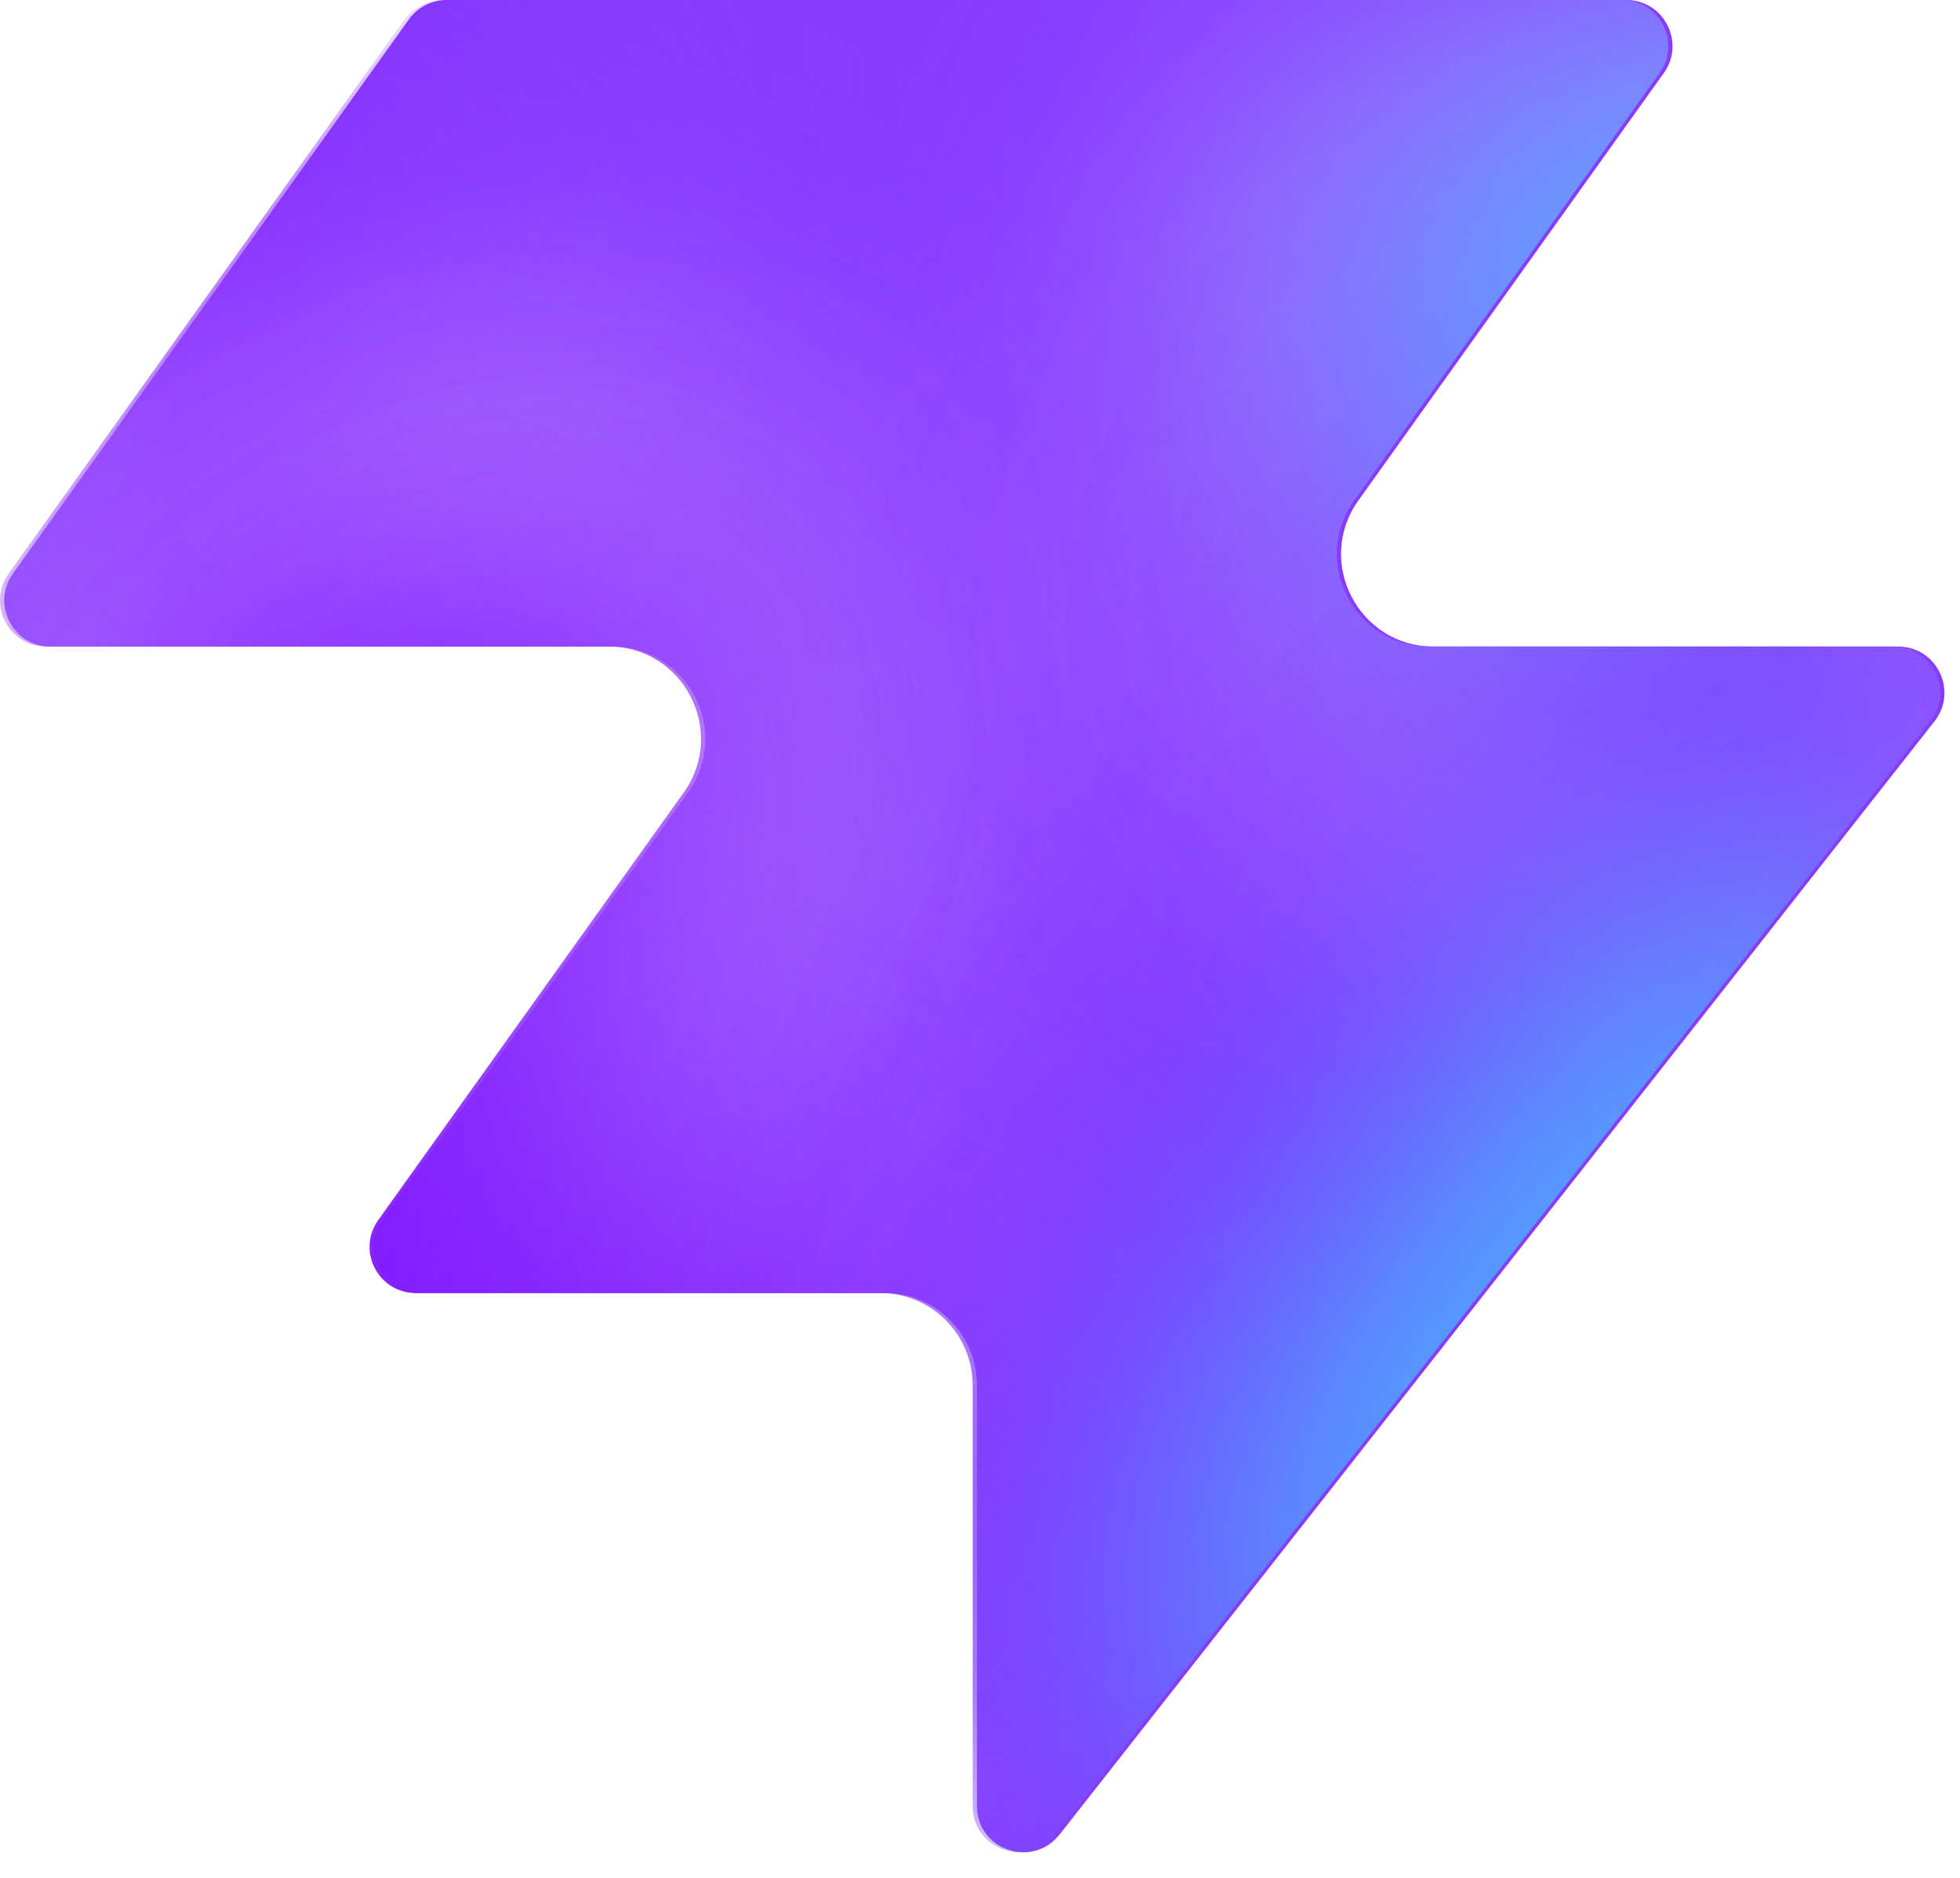
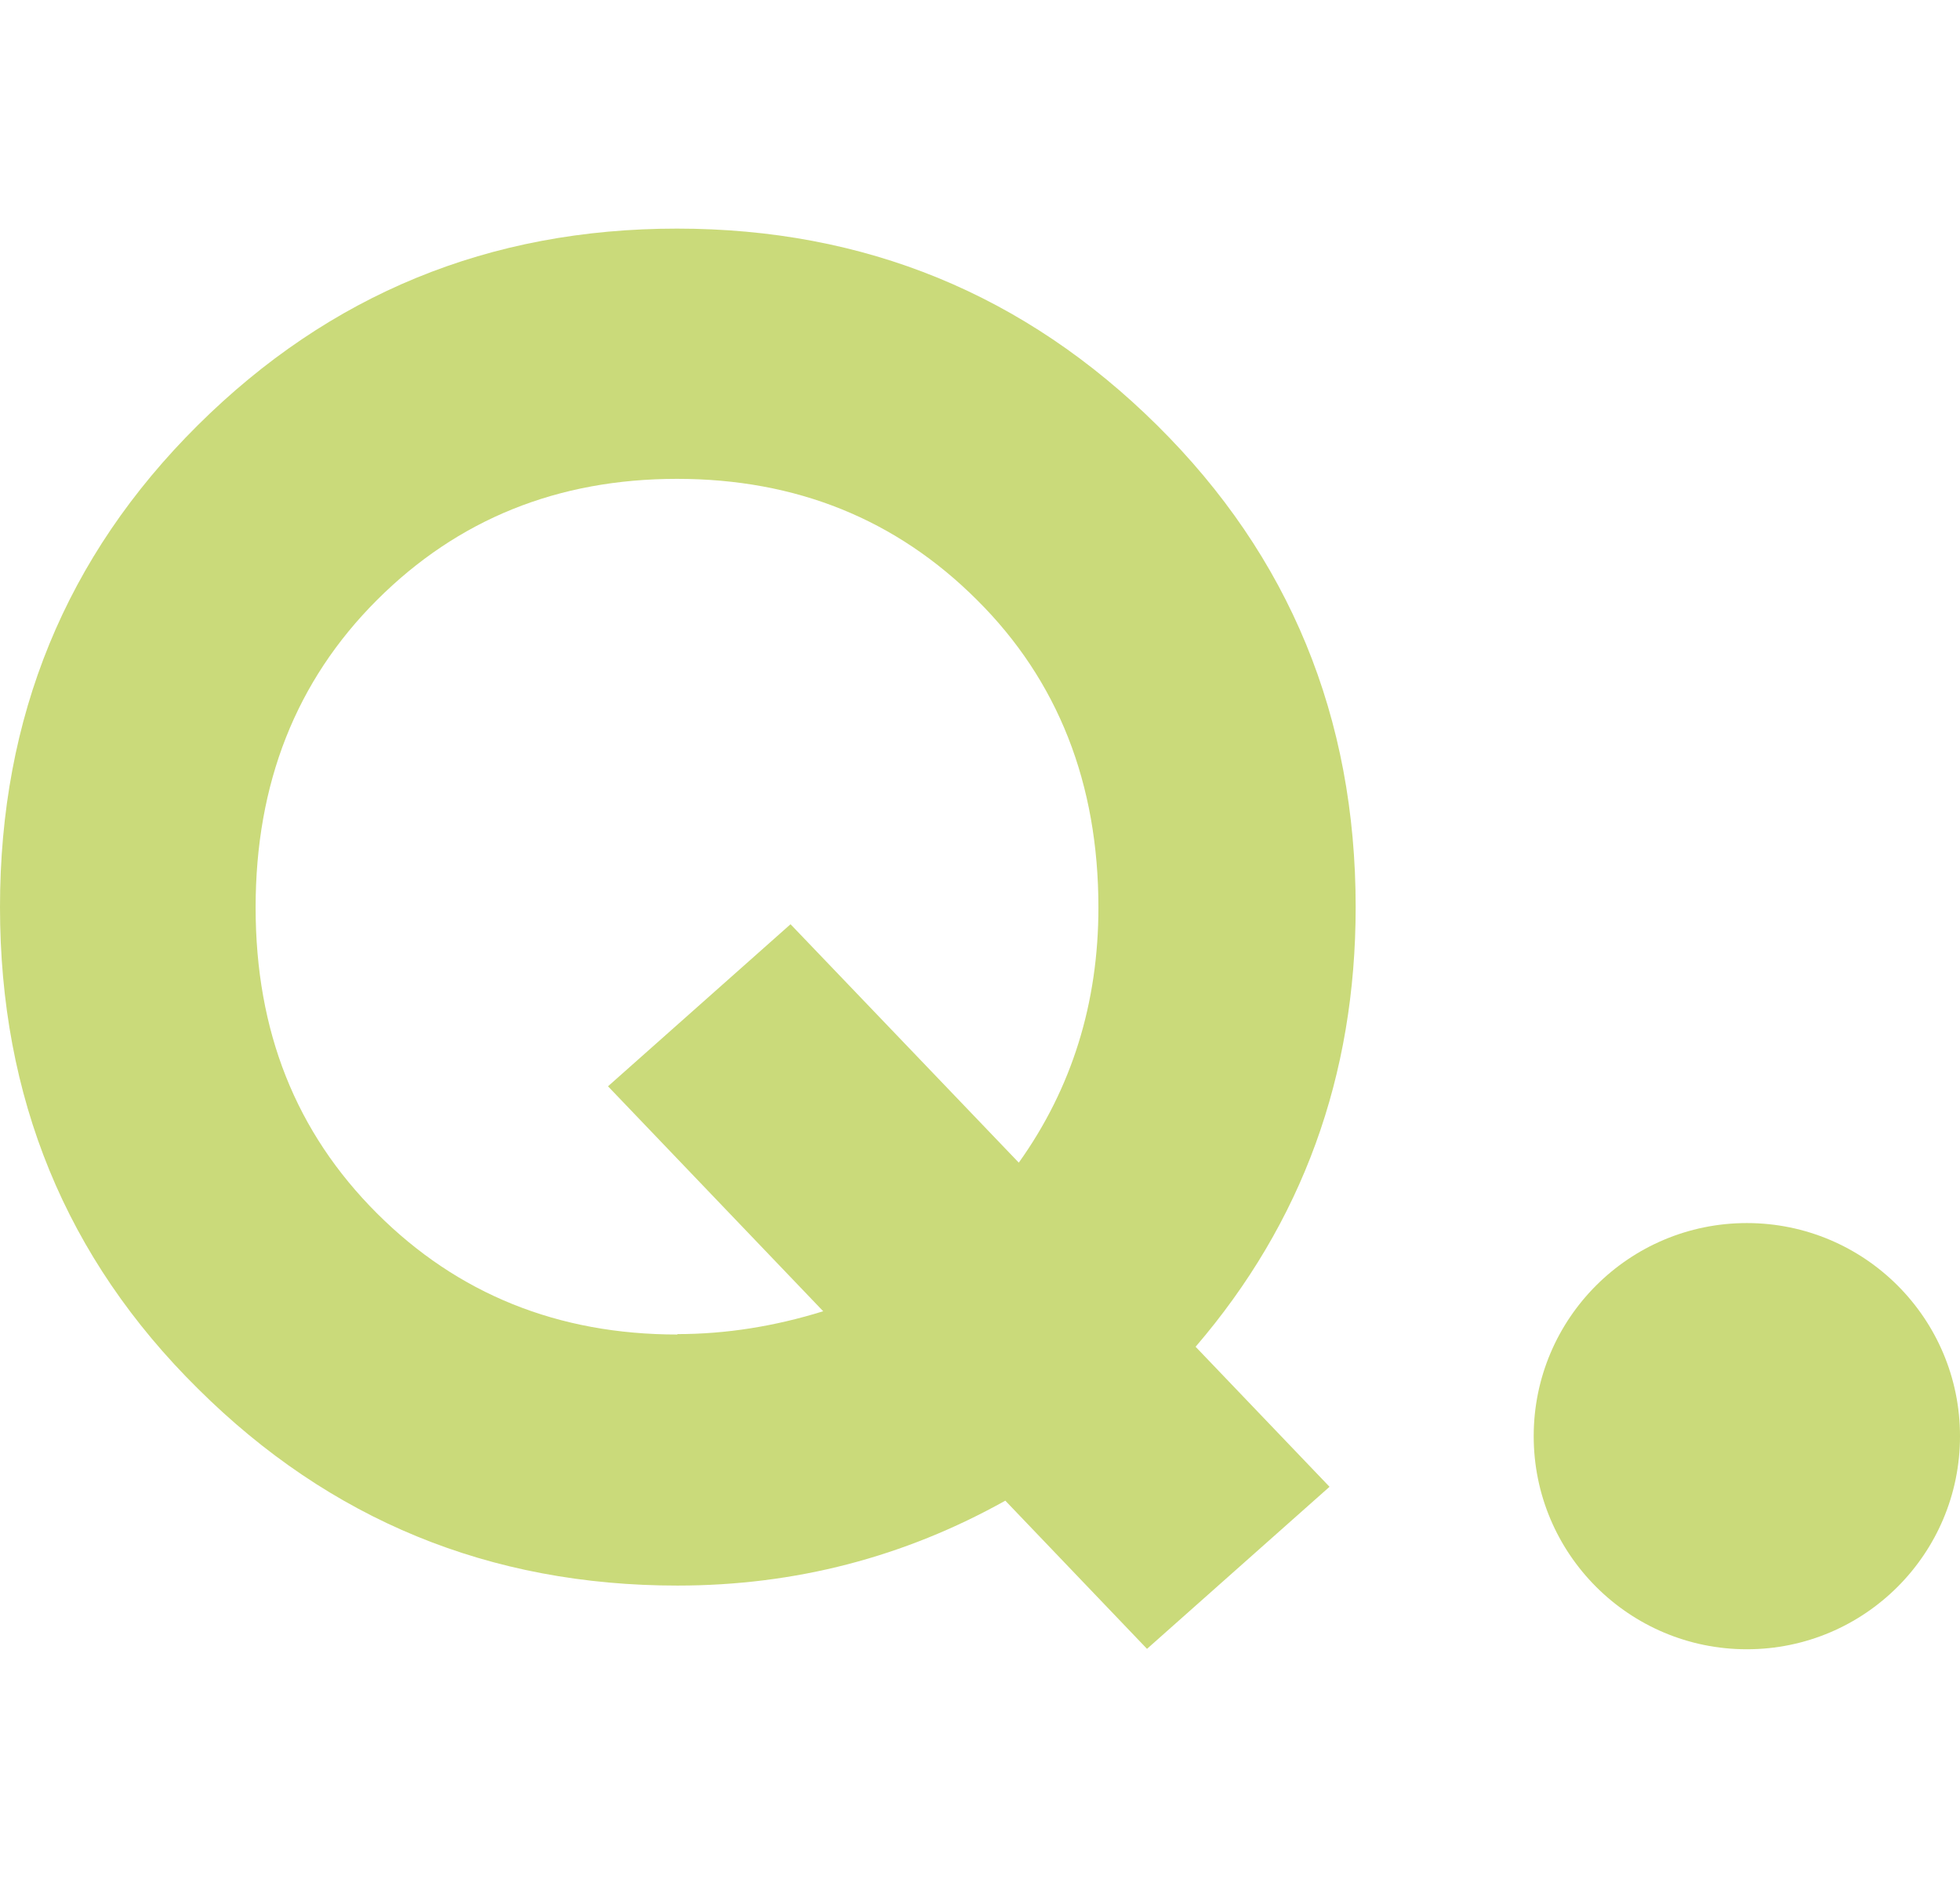
- <svg xmlns="http://www.w3.org/2000/svg" width="48" height="46" fill="none" viewBox="0 0 48 46">
-   <path fill="#863bff" d="M25.946 44.938c-.664.845-2.021.375-2.021-.698V33.937a2.26 2.26 0 0 0-2.262-2.262H10.287c-.92 0-1.456-1.04-.92-1.788l7.48-10.471c1.07-1.497 0-3.578-1.842-3.578H1.237c-.92 0-1.456-1.04-.92-1.788L10.013.474c.214-.297.556-.474.92-.474h28.894c.92 0 1.456 1.04.92 1.788l-7.48 10.471c-1.07 1.498 0 3.579 1.842 3.579h11.377c.943 0 1.473 1.088.89 1.83L25.947 44.94z" style="fill:#863bff;fill:color(display-p3 .525 .23 1);fill-opacity:1" />
-   <mask id="a" width="48" height="46" x="0" y="0" maskUnits="userSpaceOnUse" style="mask-type:alpha">
-     <path fill="#000" d="M25.842 44.938c-.664.844-2.021.375-2.021-.698V33.937a2.26 2.26 0 0 0-2.262-2.262H10.183c-.92 0-1.456-1.04-.92-1.788l7.48-10.471c1.07-1.498 0-3.579-1.842-3.579H1.133c-.92 0-1.456-1.04-.92-1.787L9.91.473c.214-.297.556-.474.92-.474h28.894c.92 0 1.456 1.04.92 1.788l-7.48 10.471c-1.07 1.498 0 3.578 1.842 3.578h11.377c.943 0 1.473 1.088.89 1.832L25.843 44.94z" style="fill:#000;fill-opacity:1" />
-   </mask>
-   <g mask="url(#a)">
-     <g filter="url(#b)">
-       <ellipse cx="5.508" cy="14.704" fill="#ede6ff" rx="5.508" ry="14.704" style="fill:#ede6ff;fill:color(display-p3 .927 .903 1);fill-opacity:1" transform="matrix(.00324 1 1 -.00324 -4.47 31.516)" />
-     </g>
-     <g filter="url(#c)">
-       <ellipse cx="10.399" cy="29.851" fill="#ede6ff" rx="10.399" ry="29.851" style="fill:#ede6ff;fill:color(display-p3 .927 .903 1);fill-opacity:1" transform="matrix(.00324 1 1 -.00324 -39.328 7.883)" />
-     </g>
-     <g filter="url(#d)">
-       <ellipse cx="5.508" cy="30.487" fill="#7e14ff" rx="5.508" ry="30.487" style="fill:#7e14ff;fill:color(display-p3 .492 .077 1);fill-opacity:1" transform="rotate(89.814 -25.913 -14.639)scale(1 -1)" />
-     </g>
-     <g filter="url(#e)">
-       <ellipse cx="5.508" cy="30.599" fill="#7e14ff" rx="5.508" ry="30.599" style="fill:#7e14ff;fill:color(display-p3 .492 .077 1);fill-opacity:1" transform="rotate(89.814 -32.644 -3.334)scale(1 -1)" />
-     </g>
-     <g filter="url(#f)">
-       <ellipse cx="5.508" cy="30.599" fill="#7e14ff" rx="5.508" ry="30.599" style="fill:#7e14ff;fill:color(display-p3 .492 .077 1);fill-opacity:1" transform="matrix(.00324 1 1 -.00324 -34.34 30.47)" />
-     </g>
-     <g filter="url(#g)">
-       <ellipse cx="14.072" cy="22.078" fill="#ede6ff" rx="14.072" ry="22.078" style="fill:#ede6ff;fill:color(display-p3 .927 .903 1);fill-opacity:1" transform="rotate(93.35 24.506 48.493)scale(-1 1)" />
-     </g>
-     <g filter="url(#h)">
-       <ellipse cx="3.47" cy="21.501" fill="#7e14ff" rx="3.47" ry="21.501" style="fill:#7e14ff;fill:color(display-p3 .492 .077 1);fill-opacity:1" transform="rotate(89.009 28.708 47.59)scale(-1 1)" />
-     </g>
-     <g filter="url(#i)">
-       <ellipse cx="3.47" cy="21.501" fill="#7e14ff" rx="3.47" ry="21.501" style="fill:#7e14ff;fill:color(display-p3 .492 .077 1);fill-opacity:1" transform="rotate(89.009 28.708 47.59)scale(-1 1)" />
-     </g>
-     <g filter="url(#j)">
-       <ellipse cx=".387" cy="8.972" fill="#7e14ff" rx="4.407" ry="29.108" style="fill:#7e14ff;fill:color(display-p3 .492 .077 1);fill-opacity:1" transform="rotate(39.51 .387 8.972)" />
-     </g>
-     <g filter="url(#k)">
-       <ellipse cx="47.523" cy="-6.092" fill="#7e14ff" rx="4.407" ry="29.108" style="fill:#7e14ff;fill:color(display-p3 .492 .077 1);fill-opacity:1" transform="rotate(37.892 47.523 -6.092)" />
-     </g>
-     <g filter="url(#l)">
-       <ellipse cx="41.412" cy="6.333" fill="#47bfff" rx="5.971" ry="9.665" style="fill:#47bfff;fill:color(display-p3 .28 .748 1);fill-opacity:1" transform="rotate(37.892 41.412 6.333)" />
-     </g>
-     <g filter="url(#m)">
-       <ellipse cx="-1.879" cy="38.332" fill="#7e14ff" rx="4.407" ry="29.108" style="fill:#7e14ff;fill:color(display-p3 .492 .077 1);fill-opacity:1" transform="rotate(37.892 -1.88 38.332)" />
-     </g>
-     <g filter="url(#n)">
-       <ellipse cx="-1.879" cy="38.332" fill="#7e14ff" rx="4.407" ry="29.108" style="fill:#7e14ff;fill:color(display-p3 .492 .077 1);fill-opacity:1" transform="rotate(37.892 -1.88 38.332)" />
-     </g>
-     <g filter="url(#o)">
-       <ellipse cx="35.651" cy="29.907" fill="#7e14ff" rx="4.407" ry="29.108" style="fill:#7e14ff;fill:color(display-p3 .492 .077 1);fill-opacity:1" transform="rotate(37.892 35.651 29.907)" />
-     </g>
-     <g filter="url(#p)">
-       <ellipse cx="38.418" cy="32.4" fill="#47bfff" rx="5.971" ry="15.297" style="fill:#47bfff;fill:color(display-p3 .28 .748 1);fill-opacity:1" transform="rotate(37.892 38.418 32.4)" />
-     </g>
-   </g>
+ <svg xmlns="http://www.w3.org/2000/svg" id="Calque_1" data-name="Calque 1" viewBox="0 0 48 46">
  <defs>
-     <filter id="b" width="60.045" height="41.654" x="-19.77" y="16.149" color-interpolation-filters="sRGB" filterUnits="userSpaceOnUse">
-       <feFlood flood-opacity="0" result="BackgroundImageFix" />
-       <feBlend in="SourceGraphic" in2="BackgroundImageFix" result="shape" />
-       <feGaussianBlur result="effect1_foregroundBlur_2002_17158" stdDeviation="7.659" />
-     </filter>
-     <filter id="c" width="90.34" height="51.437" x="-54.613" y="-7.533" color-interpolation-filters="sRGB" filterUnits="userSpaceOnUse">
-       <feFlood flood-opacity="0" result="BackgroundImageFix" />
-       <feBlend in="SourceGraphic" in2="BackgroundImageFix" result="shape" />
-       <feGaussianBlur result="effect1_foregroundBlur_2002_17158" stdDeviation="7.659" />
-     </filter>
-     <filter id="d" width="79.355" height="29.4" x="-49.64" y="2.03" color-interpolation-filters="sRGB" filterUnits="userSpaceOnUse">
-       <feFlood flood-opacity="0" result="BackgroundImageFix" />
-       <feBlend in="SourceGraphic" in2="BackgroundImageFix" result="shape" />
-       <feGaussianBlur result="effect1_foregroundBlur_2002_17158" stdDeviation="4.596" />
-     </filter>
-     <filter id="e" width="79.579" height="29.4" x="-45.045" y="20.029" color-interpolation-filters="sRGB" filterUnits="userSpaceOnUse">
-       <feFlood flood-opacity="0" result="BackgroundImageFix" />
-       <feBlend in="SourceGraphic" in2="BackgroundImageFix" result="shape" />
-       <feGaussianBlur result="effect1_foregroundBlur_2002_17158" stdDeviation="4.596" />
-     </filter>
-     <filter id="f" width="79.579" height="29.4" x="-43.513" y="21.178" color-interpolation-filters="sRGB" filterUnits="userSpaceOnUse">
-       <feFlood flood-opacity="0" result="BackgroundImageFix" />
-       <feBlend in="SourceGraphic" in2="BackgroundImageFix" result="shape" />
-       <feGaussianBlur result="effect1_foregroundBlur_2002_17158" stdDeviation="4.596" />
-     </filter>
-     <filter id="g" width="74.749" height="58.852" x="15.756" y="-17.901" color-interpolation-filters="sRGB" filterUnits="userSpaceOnUse">
-       <feFlood flood-opacity="0" result="BackgroundImageFix" />
-       <feBlend in="SourceGraphic" in2="BackgroundImageFix" result="shape" />
-       <feGaussianBlur result="effect1_foregroundBlur_2002_17158" stdDeviation="7.659" />
-     </filter>
-     <filter id="h" width="61.377" height="25.362" x="23.548" y="2.284" color-interpolation-filters="sRGB" filterUnits="userSpaceOnUse">
-       <feFlood flood-opacity="0" result="BackgroundImageFix" />
-       <feBlend in="SourceGraphic" in2="BackgroundImageFix" result="shape" />
-       <feGaussianBlur result="effect1_foregroundBlur_2002_17158" stdDeviation="4.596" />
-     </filter>
-     <filter id="i" width="61.377" height="25.362" x="23.548" y="2.284" color-interpolation-filters="sRGB" filterUnits="userSpaceOnUse">
-       <feFlood flood-opacity="0" result="BackgroundImageFix" />
-       <feBlend in="SourceGraphic" in2="BackgroundImageFix" result="shape" />
-       <feGaussianBlur result="effect1_foregroundBlur_2002_17158" stdDeviation="4.596" />
-     </filter>
-     <filter id="j" width="56.045" height="63.649" x="-27.636" y="-22.853" color-interpolation-filters="sRGB" filterUnits="userSpaceOnUse">
-       <feFlood flood-opacity="0" result="BackgroundImageFix" />
-       <feBlend in="SourceGraphic" in2="BackgroundImageFix" result="shape" />
-       <feGaussianBlur result="effect1_foregroundBlur_2002_17158" stdDeviation="4.596" />
-     </filter>
-     <filter id="k" width="54.814" height="64.646" x="20.116" y="-38.415" color-interpolation-filters="sRGB" filterUnits="userSpaceOnUse">
-       <feFlood flood-opacity="0" result="BackgroundImageFix" />
-       <feBlend in="SourceGraphic" in2="BackgroundImageFix" result="shape" />
-       <feGaussianBlur result="effect1_foregroundBlur_2002_17158" stdDeviation="4.596" />
-     </filter>
-     <filter id="l" width="33.541" height="35.313" x="24.641" y="-11.323" color-interpolation-filters="sRGB" filterUnits="userSpaceOnUse">
-       <feFlood flood-opacity="0" result="BackgroundImageFix" />
-       <feBlend in="SourceGraphic" in2="BackgroundImageFix" result="shape" />
-       <feGaussianBlur result="effect1_foregroundBlur_2002_17158" stdDeviation="4.596" />
-     </filter>
-     <filter id="m" width="54.814" height="64.646" x="-29.286" y="6.009" color-interpolation-filters="sRGB" filterUnits="userSpaceOnUse">
-       <feFlood flood-opacity="0" result="BackgroundImageFix" />
-       <feBlend in="SourceGraphic" in2="BackgroundImageFix" result="shape" />
-       <feGaussianBlur result="effect1_foregroundBlur_2002_17158" stdDeviation="4.596" />
-     </filter>
-     <filter id="n" width="54.814" height="64.646" x="-29.286" y="6.009" color-interpolation-filters="sRGB" filterUnits="userSpaceOnUse">
-       <feFlood flood-opacity="0" result="BackgroundImageFix" />
-       <feBlend in="SourceGraphic" in2="BackgroundImageFix" result="shape" />
-       <feGaussianBlur result="effect1_foregroundBlur_2002_17158" stdDeviation="4.596" />
-     </filter>
-     <filter id="o" width="54.814" height="64.646" x="8.244" y="-2.416" color-interpolation-filters="sRGB" filterUnits="userSpaceOnUse">
-       <feFlood flood-opacity="0" result="BackgroundImageFix" />
-       <feBlend in="SourceGraphic" in2="BackgroundImageFix" result="shape" />
-       <feGaussianBlur result="effect1_foregroundBlur_2002_17158" stdDeviation="4.596" />
-     </filter>
-     <filter id="p" width="39.409" height="43.623" x="18.713" y="10.588" color-interpolation-filters="sRGB" filterUnits="userSpaceOnUse">
-       <feFlood flood-opacity="0" result="BackgroundImageFix" />
-       <feBlend in="SourceGraphic" in2="BackgroundImageFix" result="shape" />
-       <feGaussianBlur result="effect1_foregroundBlur_2002_17158" stdDeviation="4.596" />
-     </filter>
+     <style>
+       .cls-1 {
+         fill: #cada7a;
+       }
+     </style>
  </defs>
+   <path class="cls-1" d="M33.2,22.22c0,4.14-1.31,7.73-3.92,10.77l3.28,3.43-4.47,3.97-3.47-3.63c-2.47,1.38-5.14,2.08-8.03,2.08-4.6,0-8.51-1.61-11.74-4.82C1.61,30.82,0,26.88,0,22.22s1.61-8.59,4.84-11.8c3.23-3.21,7.14-4.82,11.74-4.82s8.52,1.61,11.76,4.82c3.24,3.21,4.86,7.15,4.86,11.8ZM16.59,32.68c1.19,0,2.38-.19,3.57-.56l-5.27-5.51,4.47-3.97,5.59,5.84c1.3-1.82,1.95-3.91,1.95-6.25,0-3.04-.99-5.56-2.97-7.53-1.98-1.98-4.43-2.97-7.35-2.97s-5.37.99-7.35,2.97-2.97,4.49-2.97,7.53.99,5.51,2.97,7.49c1.98,1.98,4.44,2.97,7.36,2.97Z" />
+   <circle class="cls-1" cx="42.78" cy="35.18" r="5.22" />
</svg>
